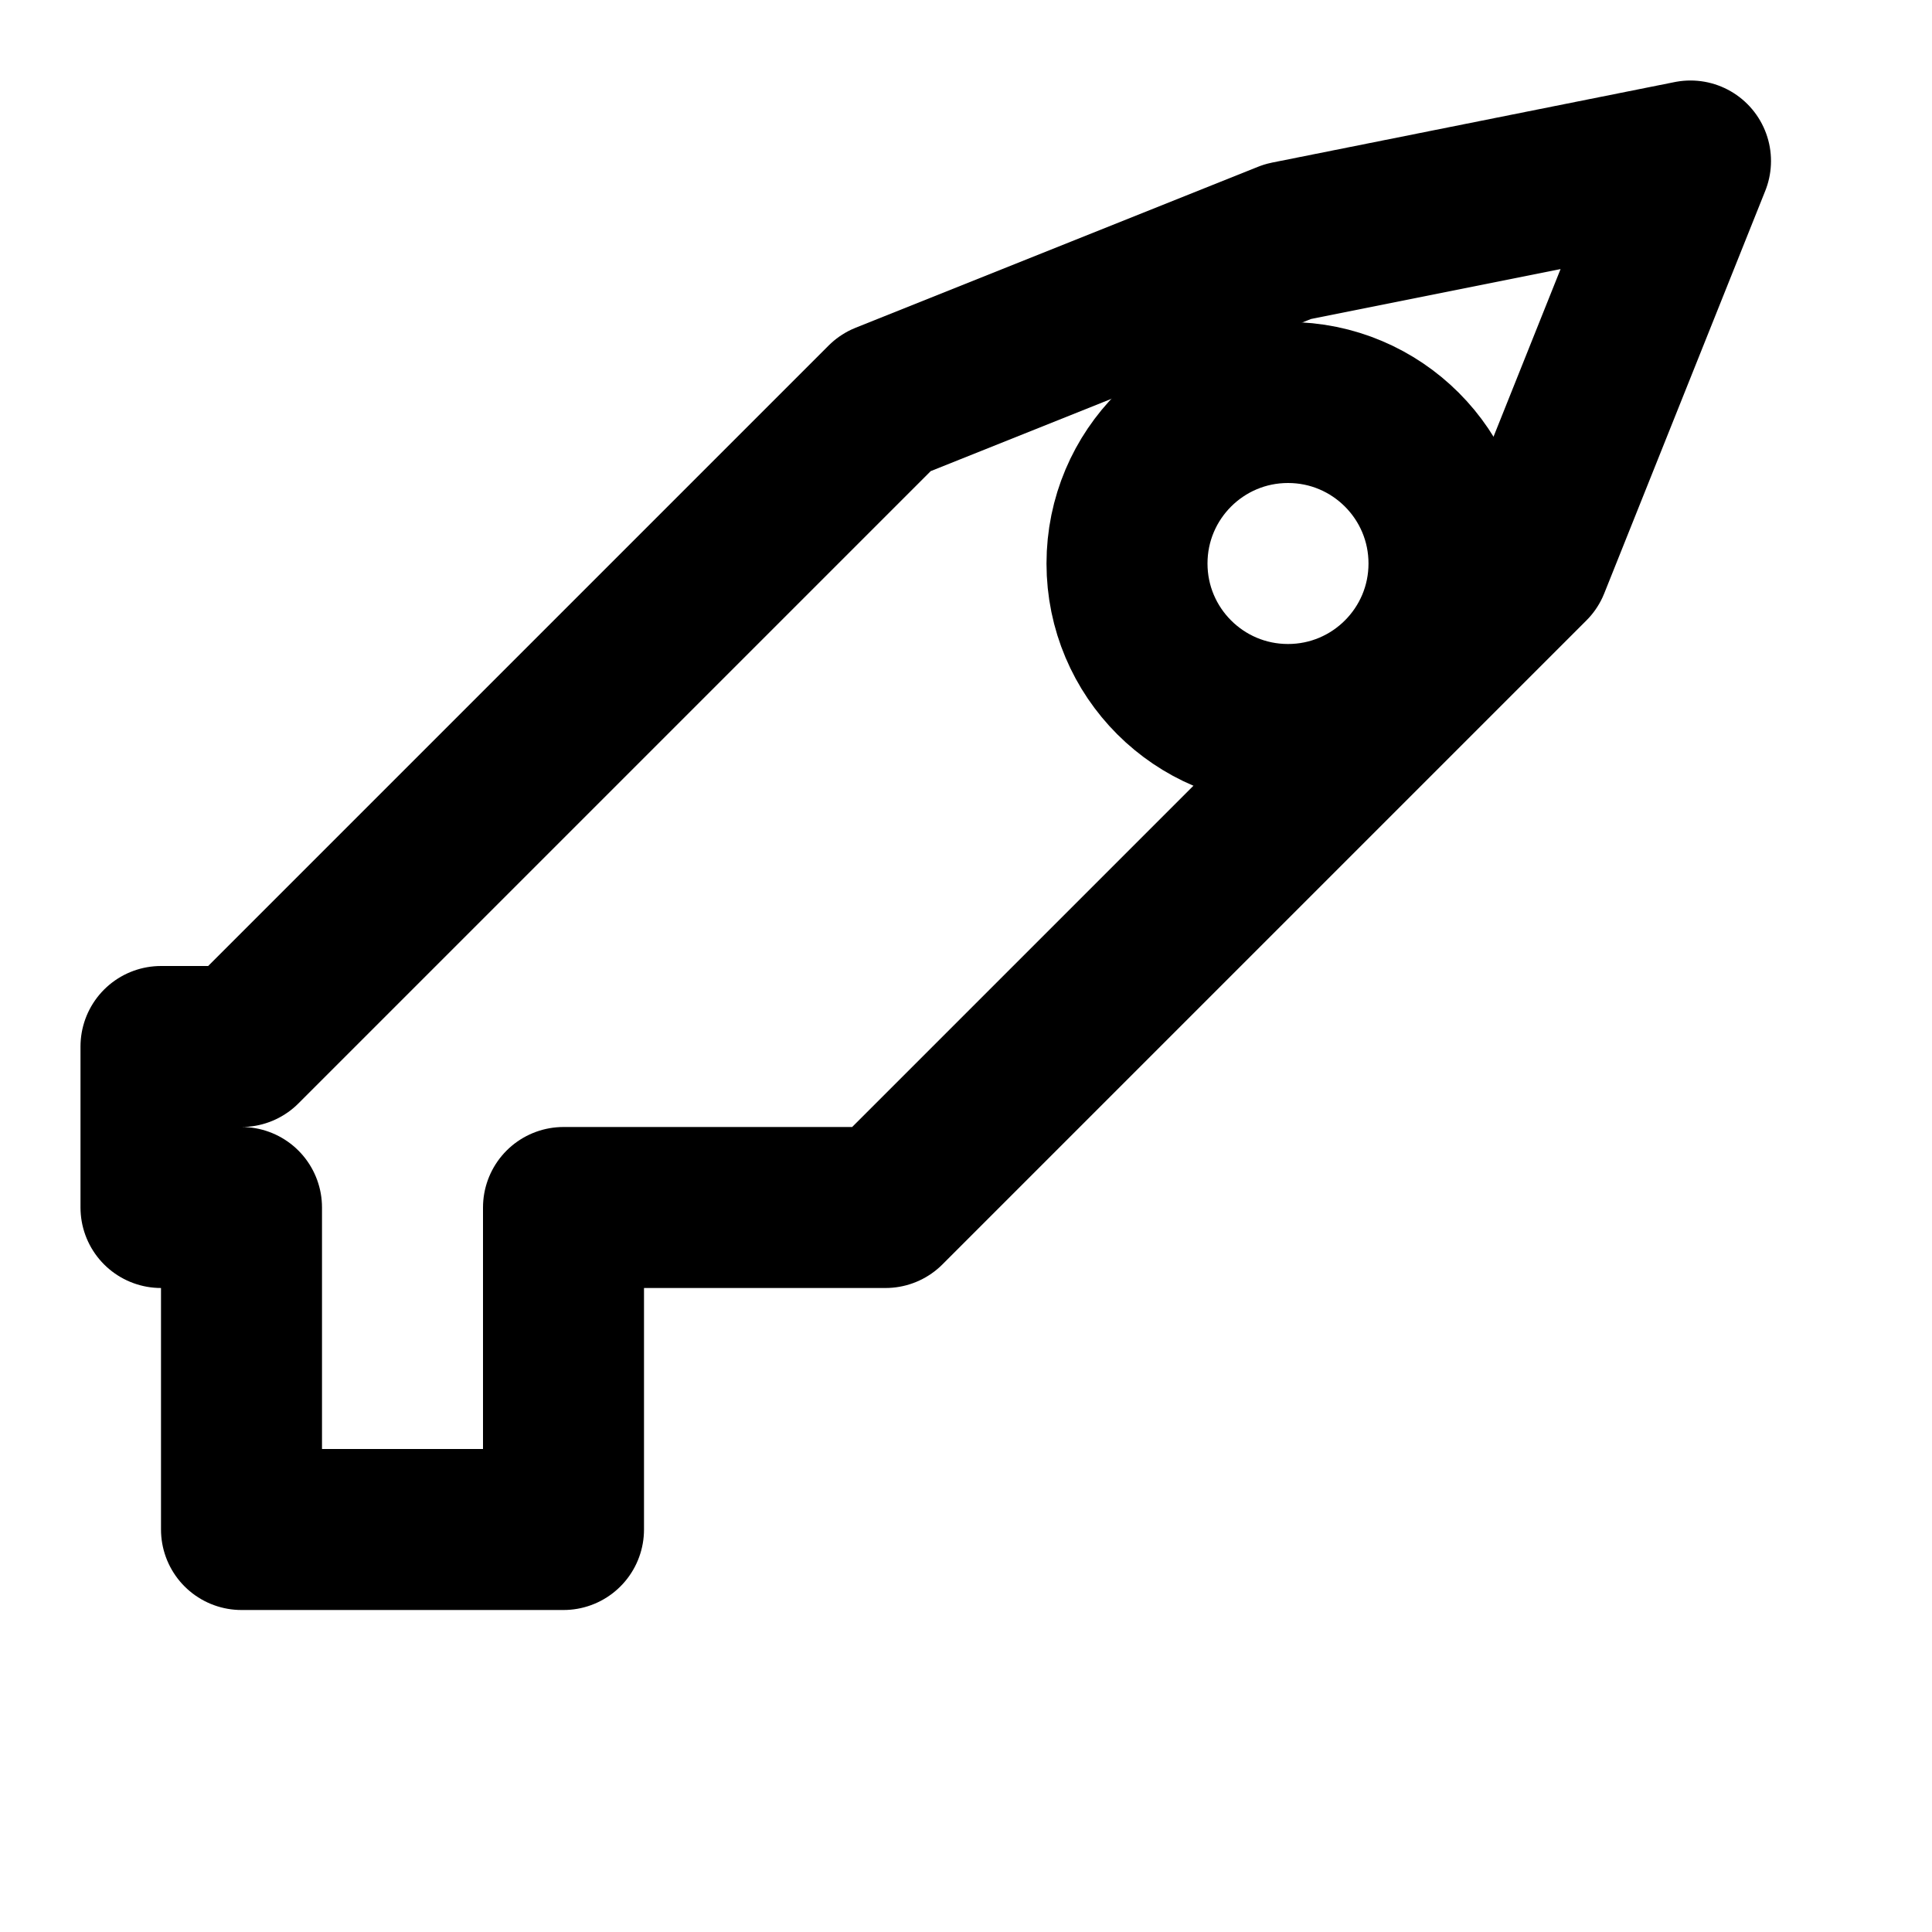
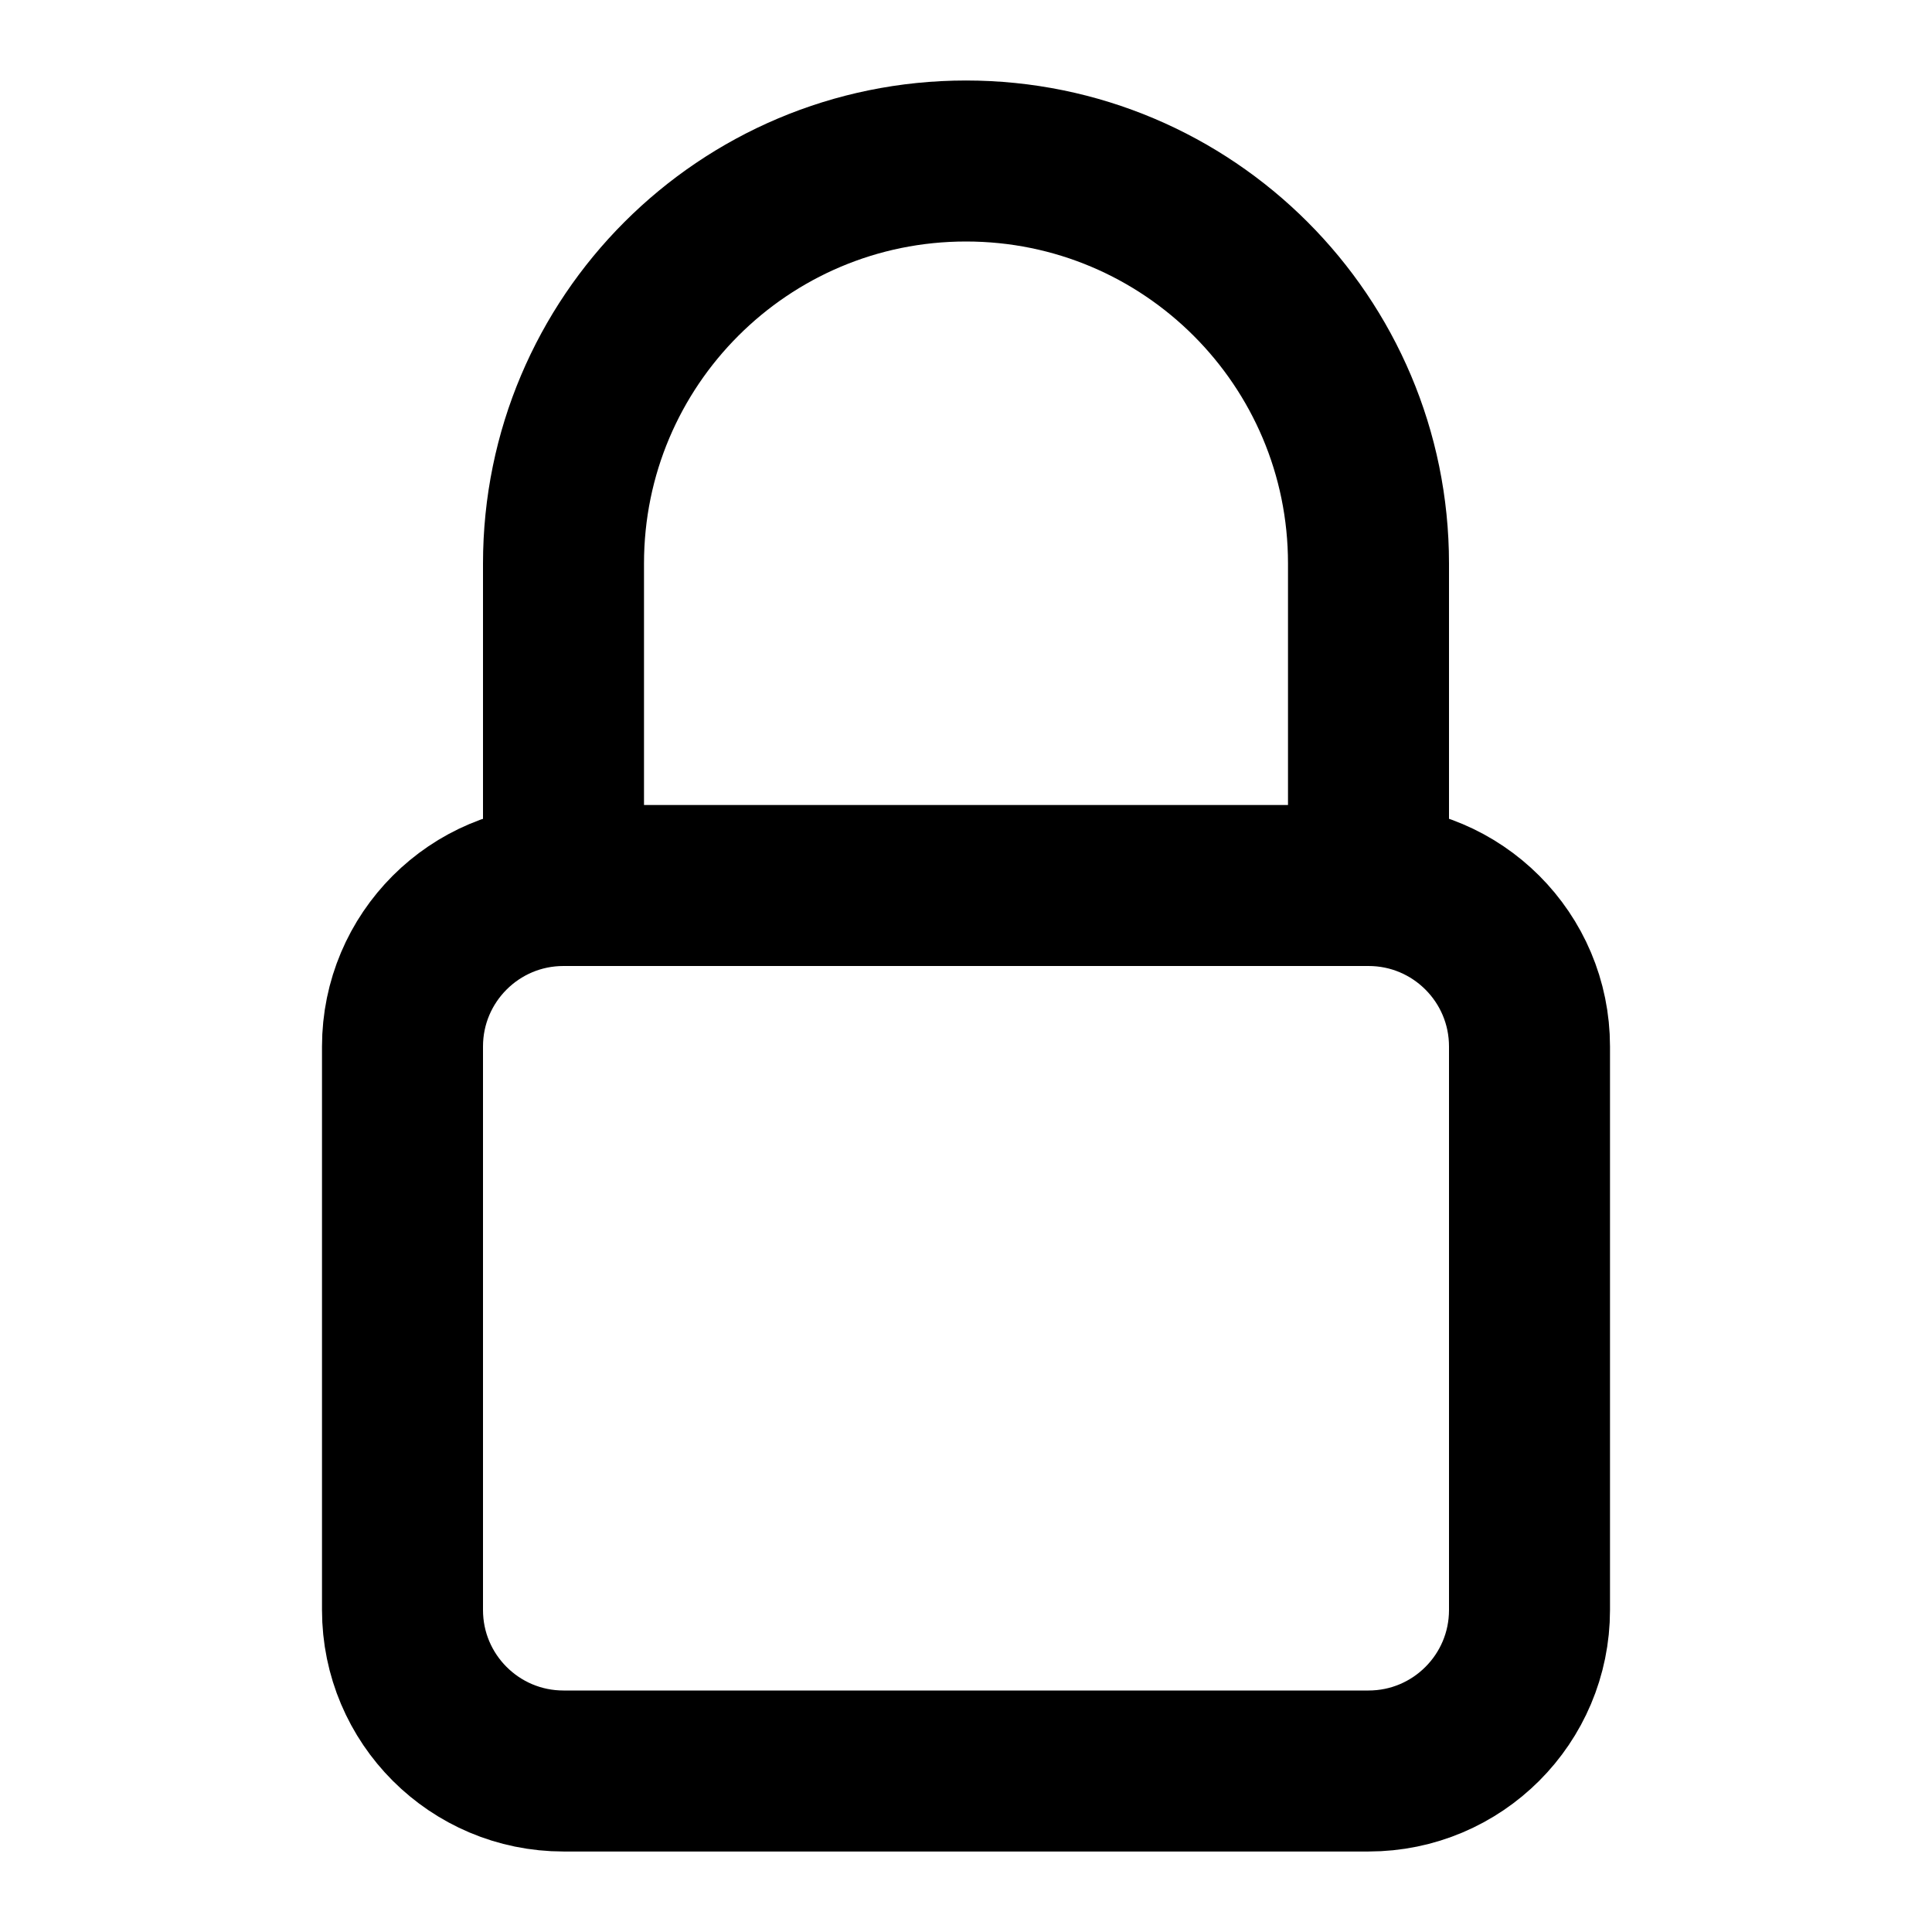
<svg xmlns="http://www.w3.org/2000/svg" viewBox="0 0 24 24" fill="none" stroke="currentColor" stroke-width="2" stroke-linecap="round" stroke-linejoin="round">
-   <path d="M21 2l-2 5-8 8H7v4H3v-4H2v-2h1l8-8 5-2z" />
-   <circle cx="16" cy="7" r="2" />
+   <rect x="5" y="11" width="14" height="11" rx="2" ry="2" />
+   <path d="M7 11V7a5 5 0 0 1 10 0v4" />
</svg>
